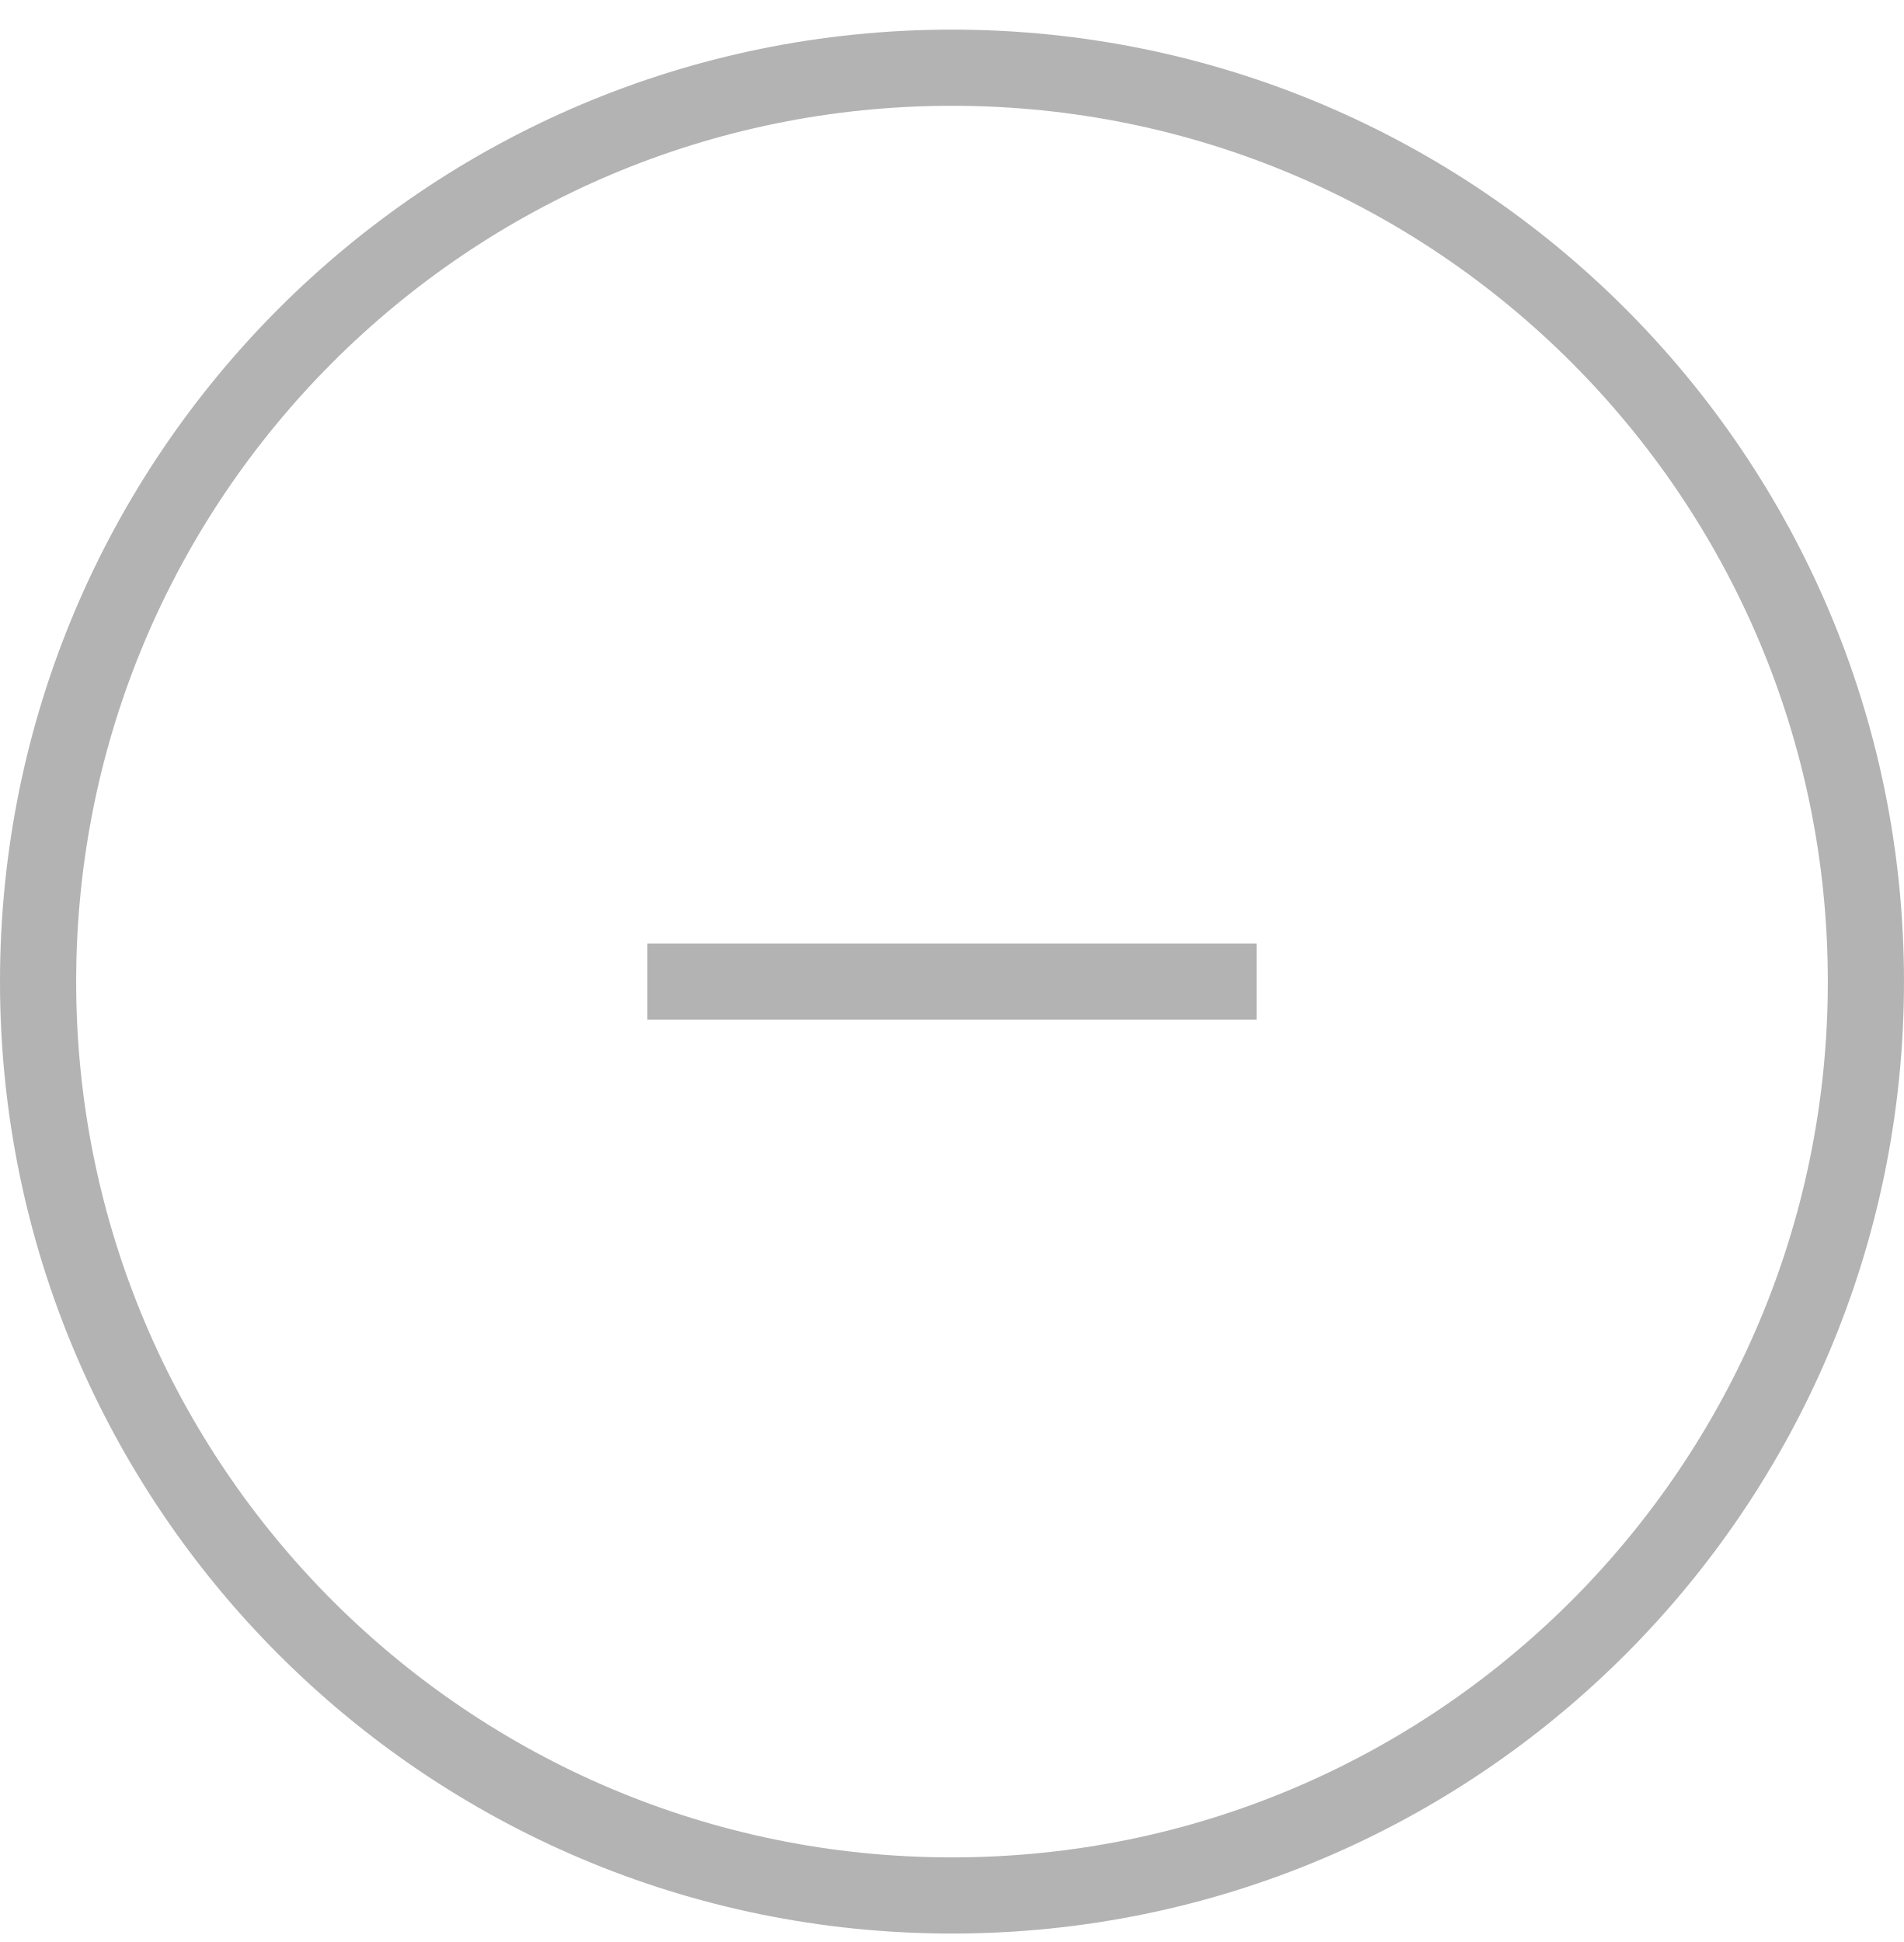
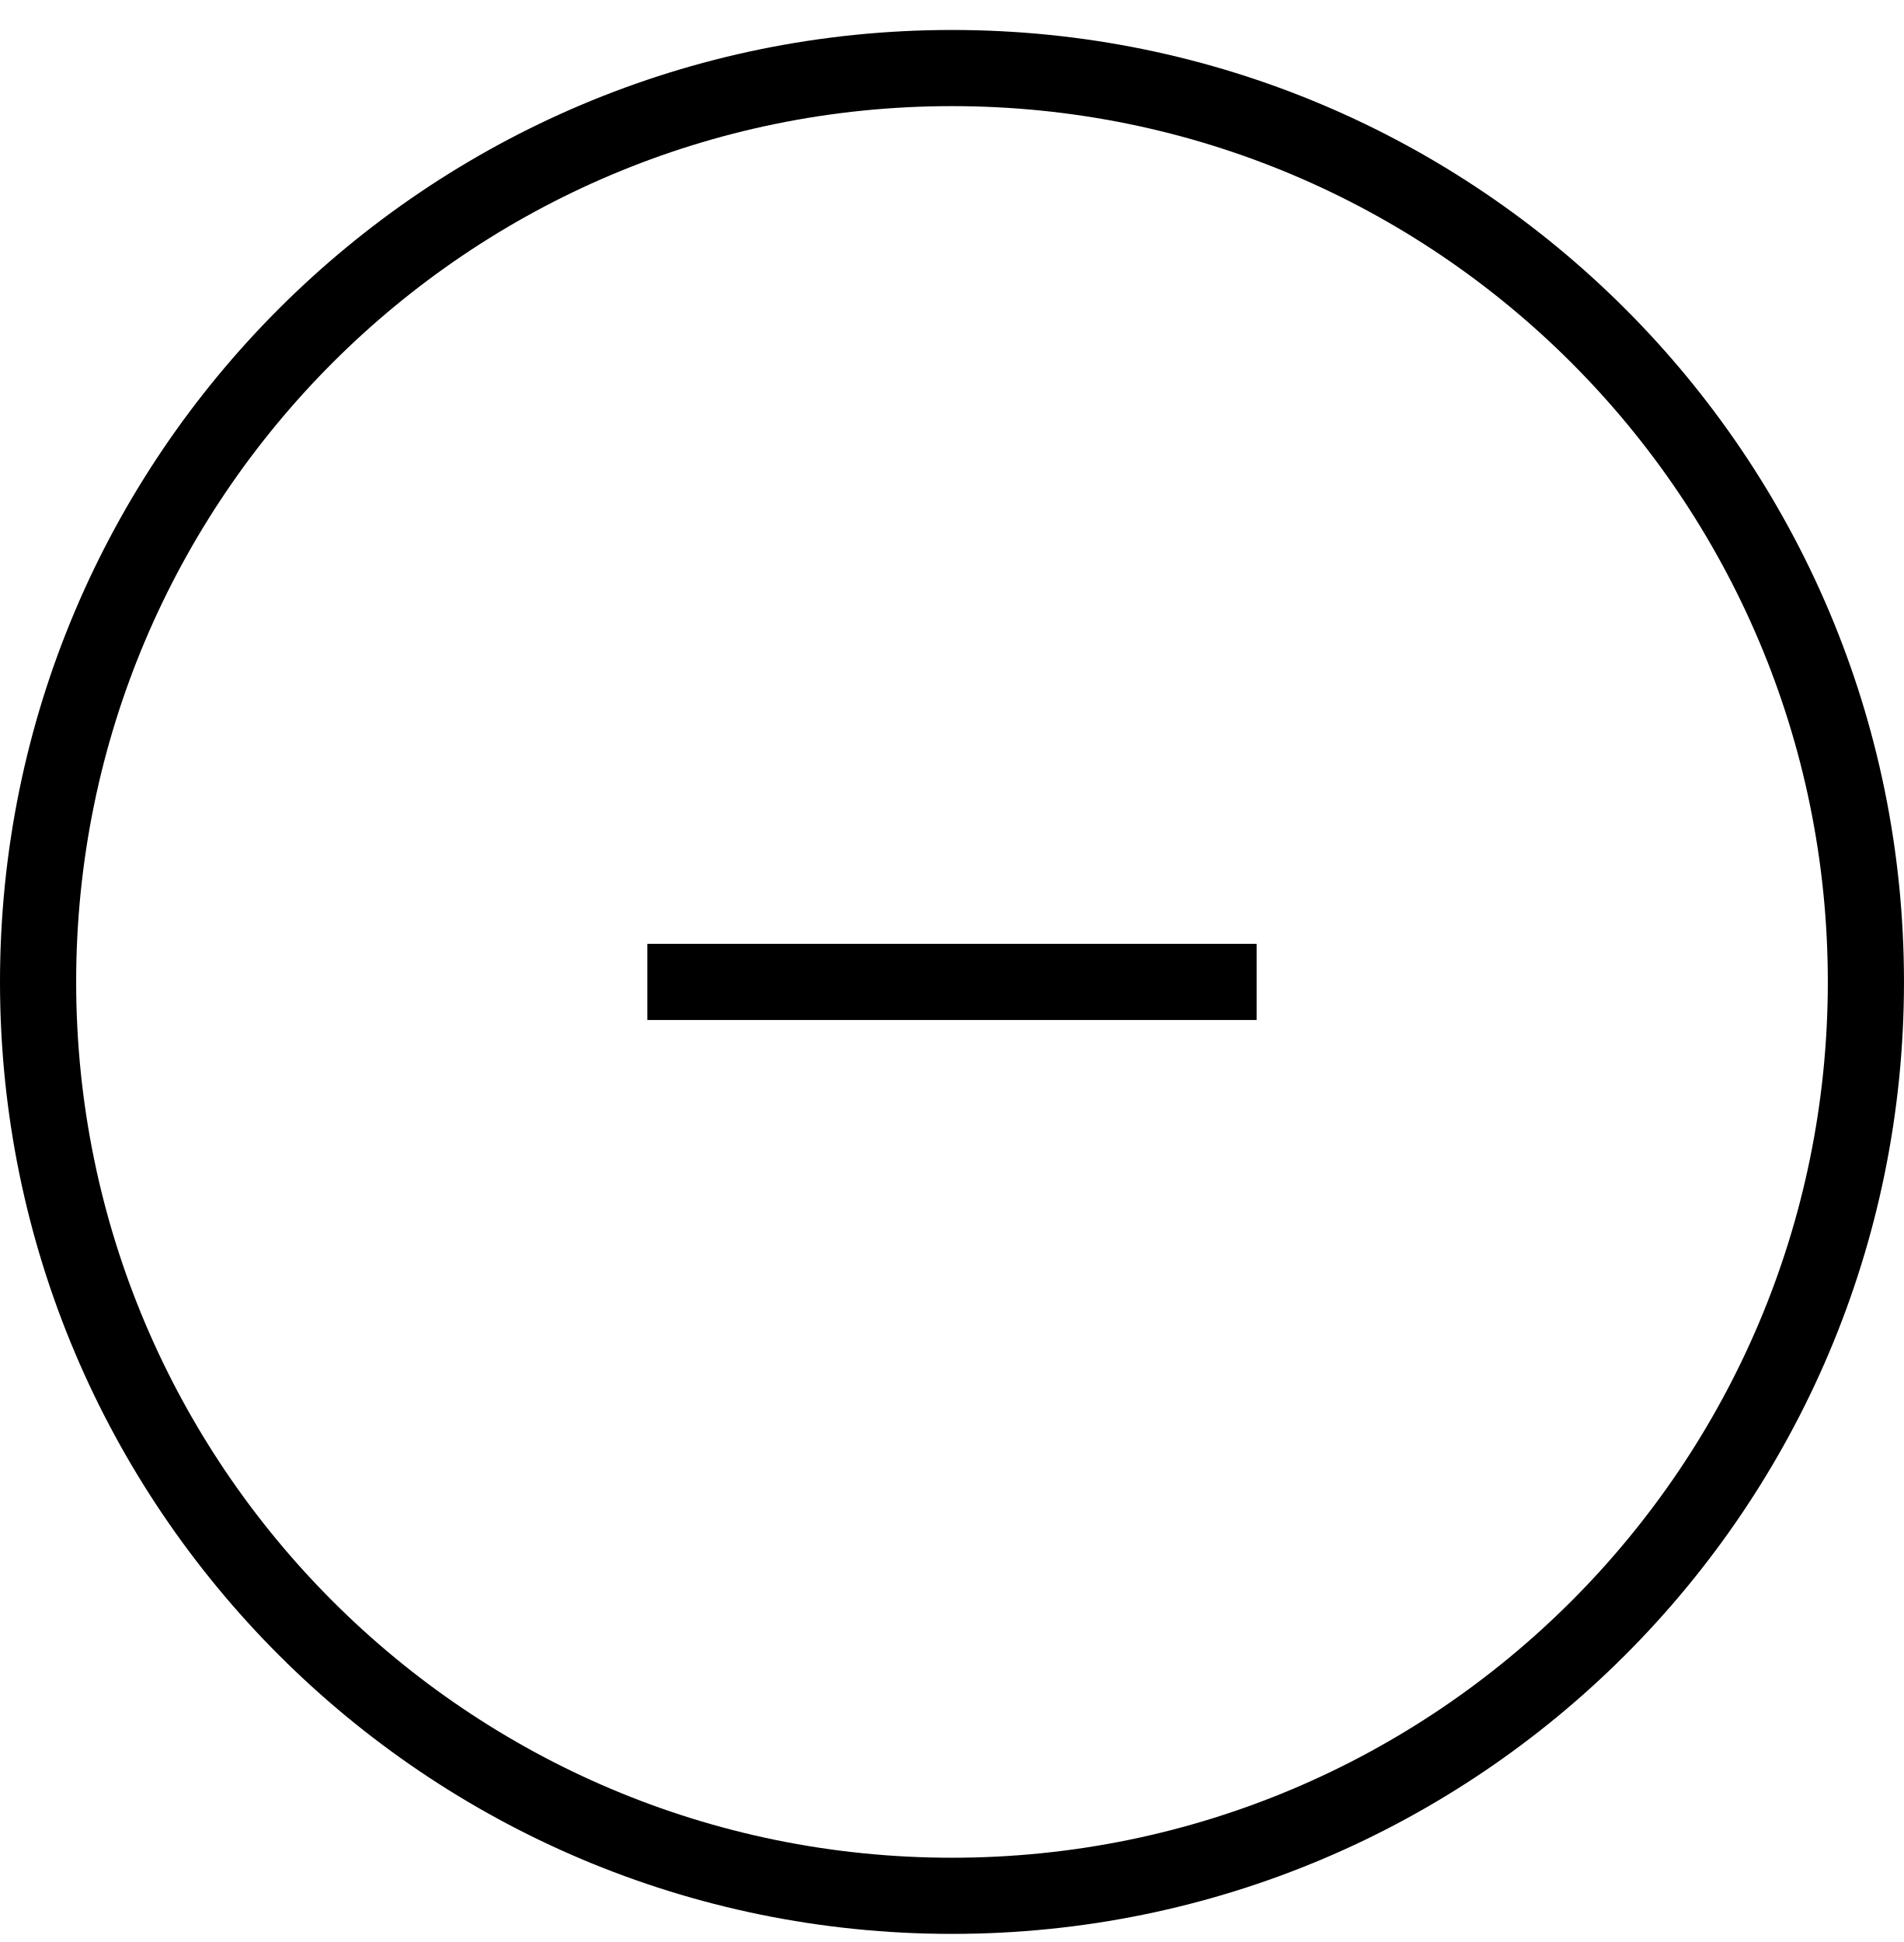
<svg xmlns="http://www.w3.org/2000/svg" width="50" height="51" viewBox="0 0 50 51" fill="none">
-   <g opacity="0.3">
-     <path d="M49 25.778C49 39.033 38.255 49.778 25 49.778C11.745 49.778 1 39.033 1 25.778C1 12.523 11.745 1.778 25 1.778C38.255 1.778 49 12.523 49 25.778Z" stroke="black" stroke-width="2" />
-     <path d="M33 24.778H17V26.778H33V24.778Z" fill="black" />
-   </g>
+   <path d="M49 25.787C49 39.042 38.255 49.787 25 49.787C11.745 49.787 1 39.042 1 25.787C1 12.532 11.745 1.787 25 1.787C38.255 1.787 49 12.532 49 25.787Z" stroke="black" stroke-width="2" />
+   <path d="M33 24.787H17V26.787H33V24.787Z" fill="black" />
</svg>
